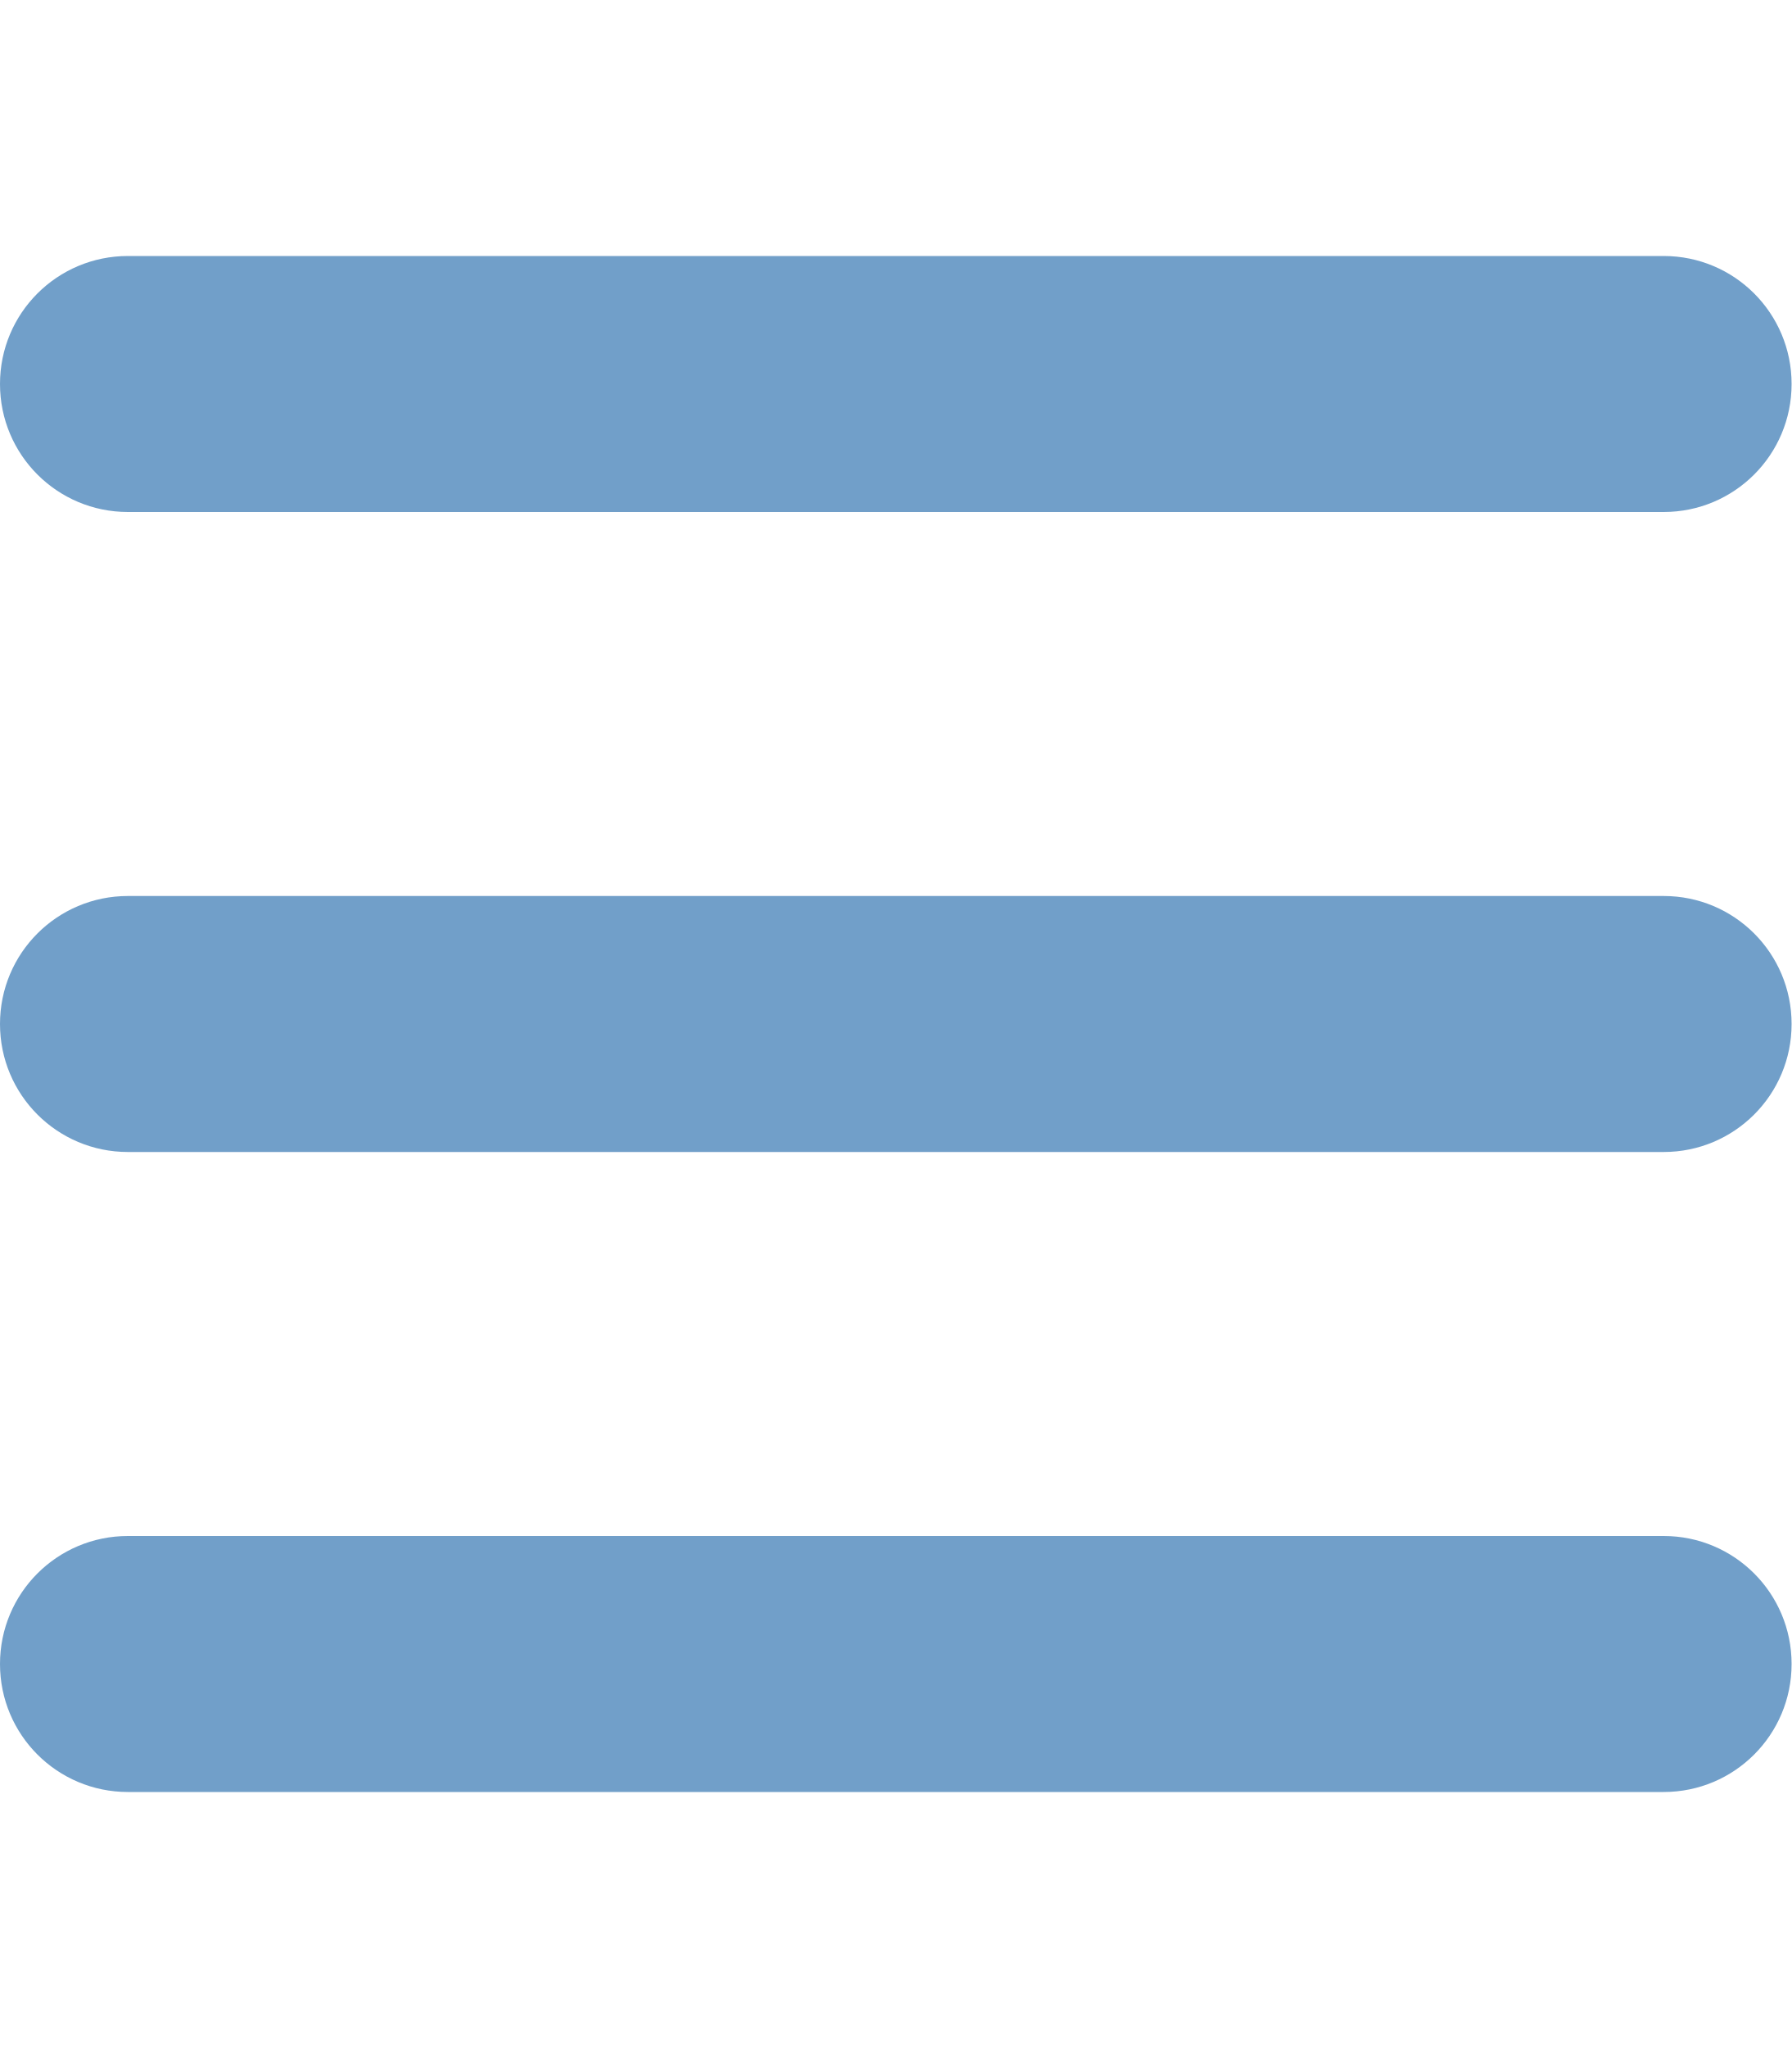
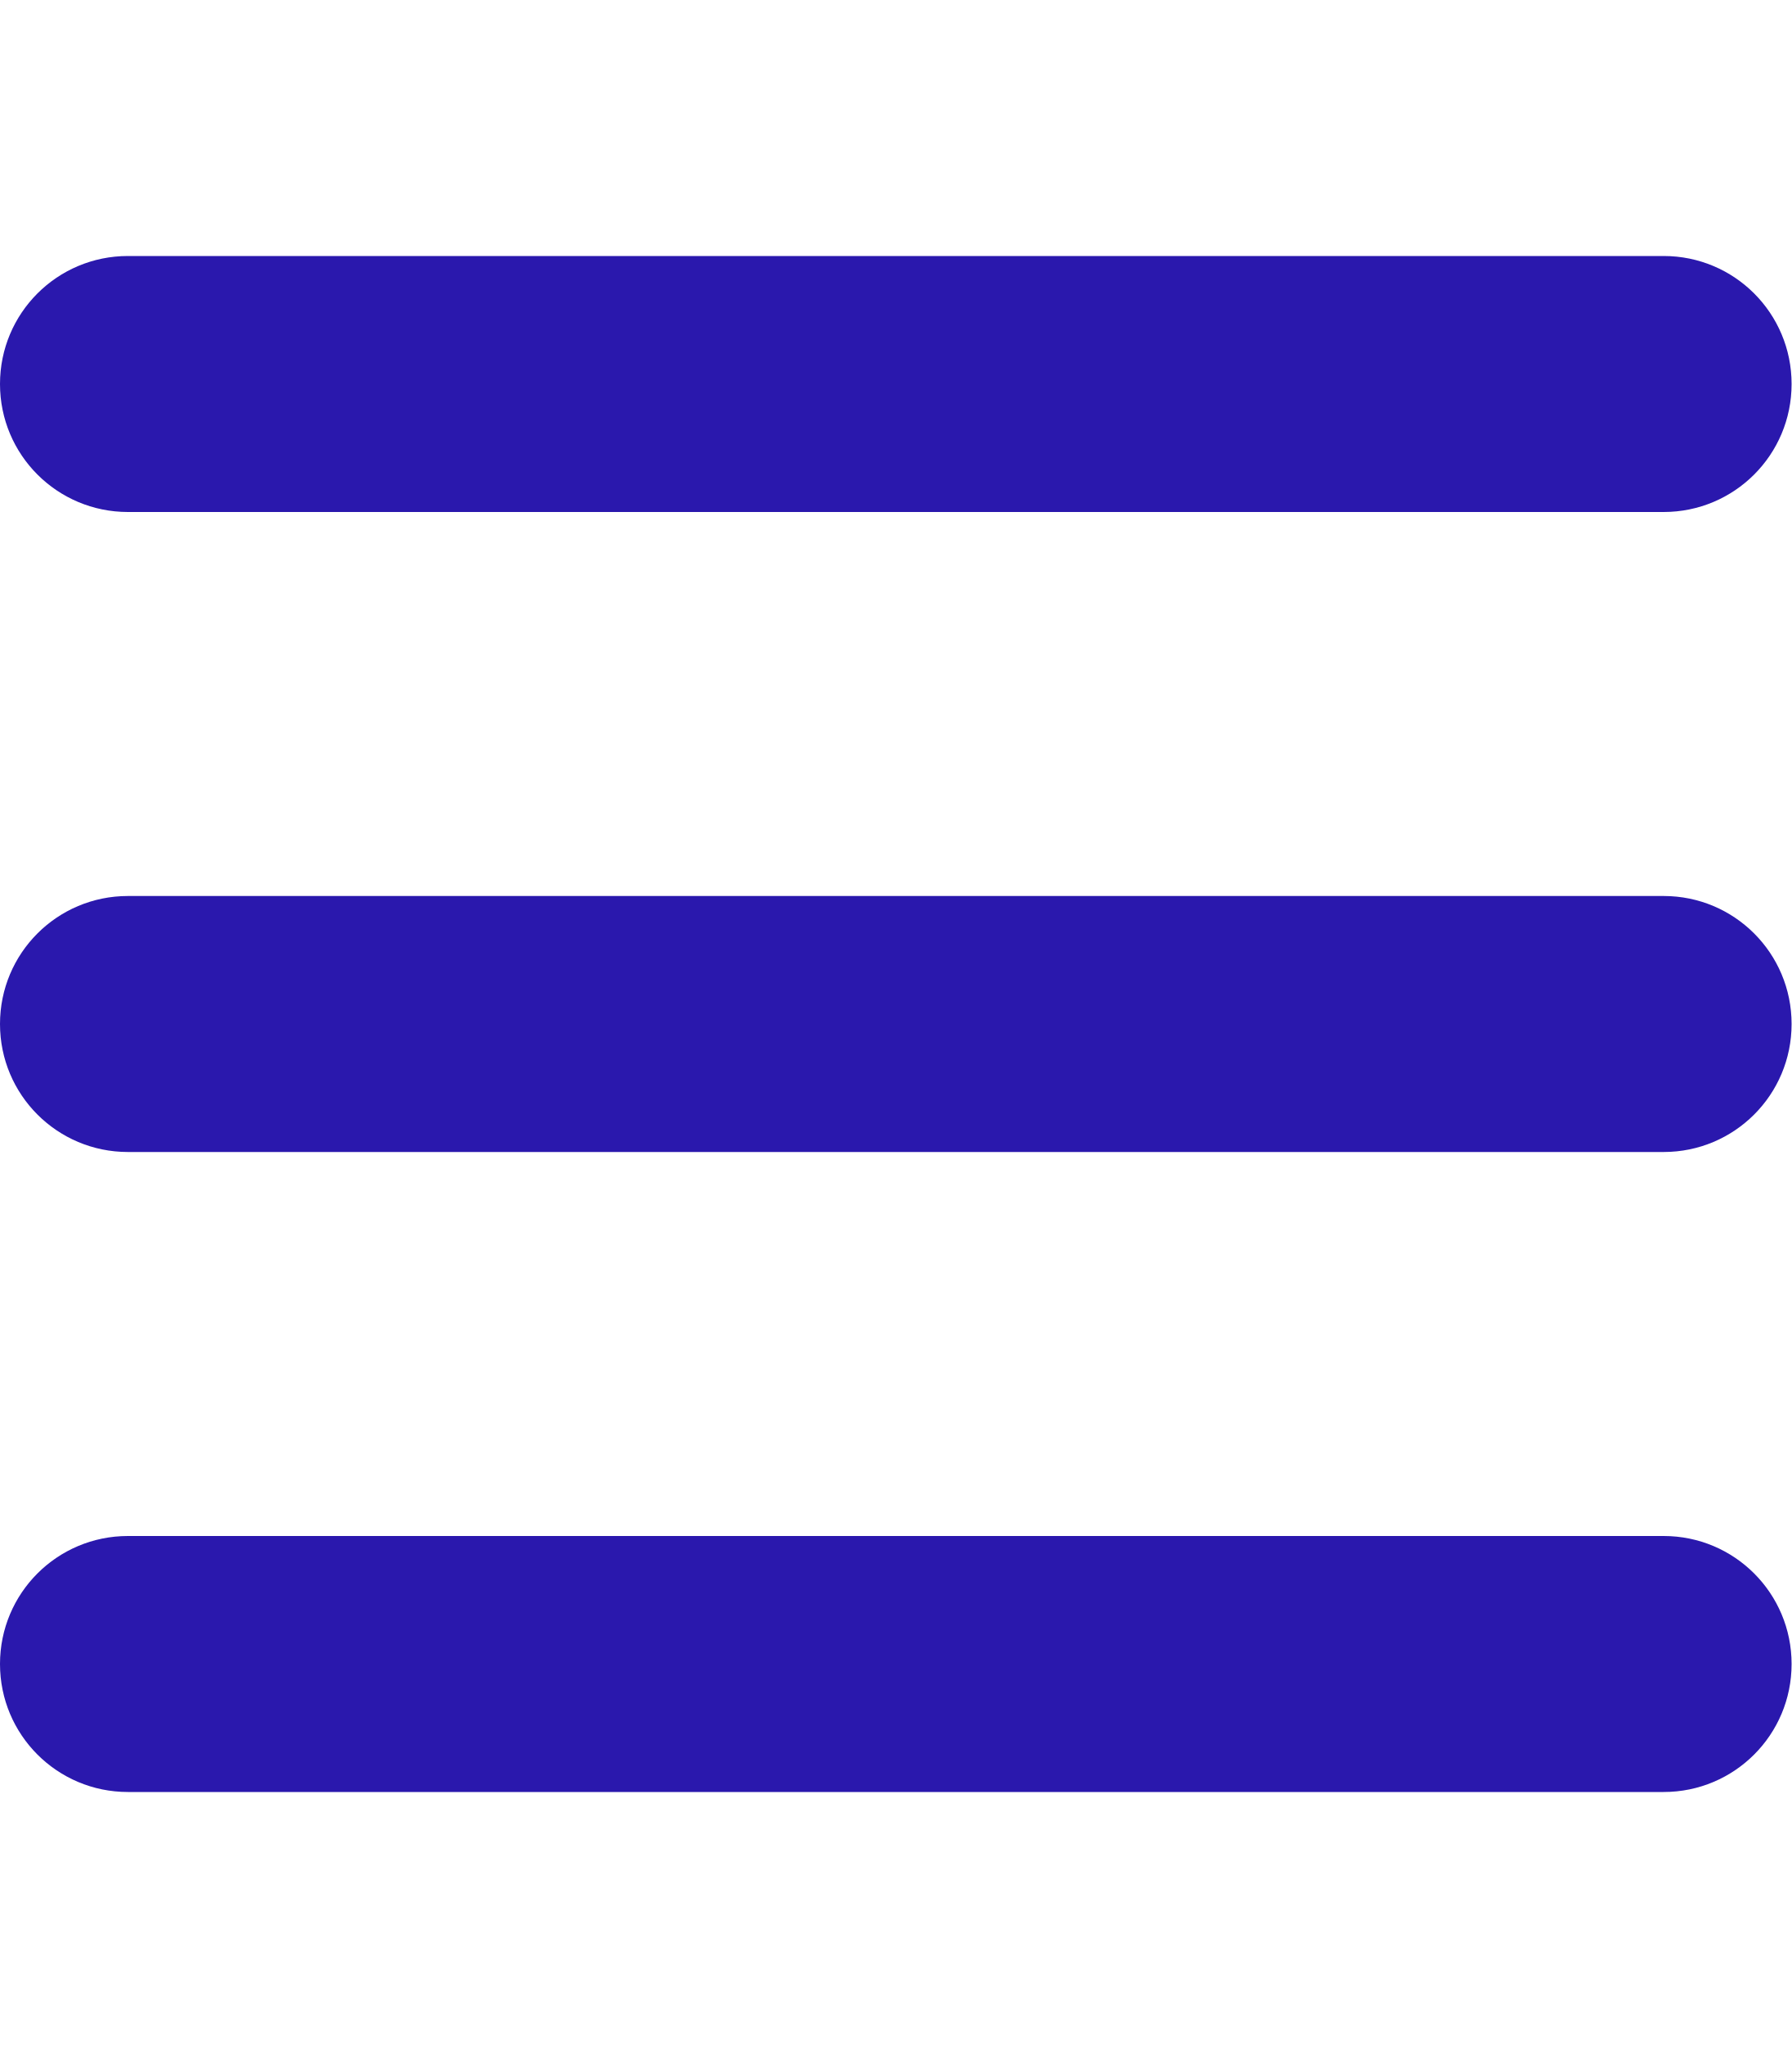
<svg xmlns="http://www.w3.org/2000/svg" height="16" width="14" viewBox="0 0 448 512">
-   <path opacity="1" fill="#719fc9" d="M0 96C0 78.3 14.3 64 32 64H416c17.7 0 32 14.3 32 32s-14.3 32-32 32H32C14.3 128 0 113.7 0 96zM0 256c0-17.7 14.3-32 32-32H416c17.7 0 32 14.3 32 32s-14.3 32-32 32H32c-17.7 0-32-14.3-32-32zM448 416c0 17.7-14.3 32-32 32H32c-17.7 0-32-14.3-32-32s14.3-32 32-32H416c17.7 0 32 14.3 32 32z" />
+   <path opacity="1" fill="#2a18ad" d="M0 96C0 78.3 14.3 64 32 64H416c17.7 0 32 14.3 32 32s-14.3 32-32 32H32C14.3 128 0 113.7 0 96zM0 256c0-17.7 14.3-32 32-32H416c17.7 0 32 14.3 32 32s-14.3 32-32 32H32c-17.7 0-32-14.3-32-32zM448 416c0 17.7-14.3 32-32 32H32c-17.7 0-32-14.3-32-32s14.3-32 32-32H416c17.7 0 32 14.3 32 32z" />
</svg>
